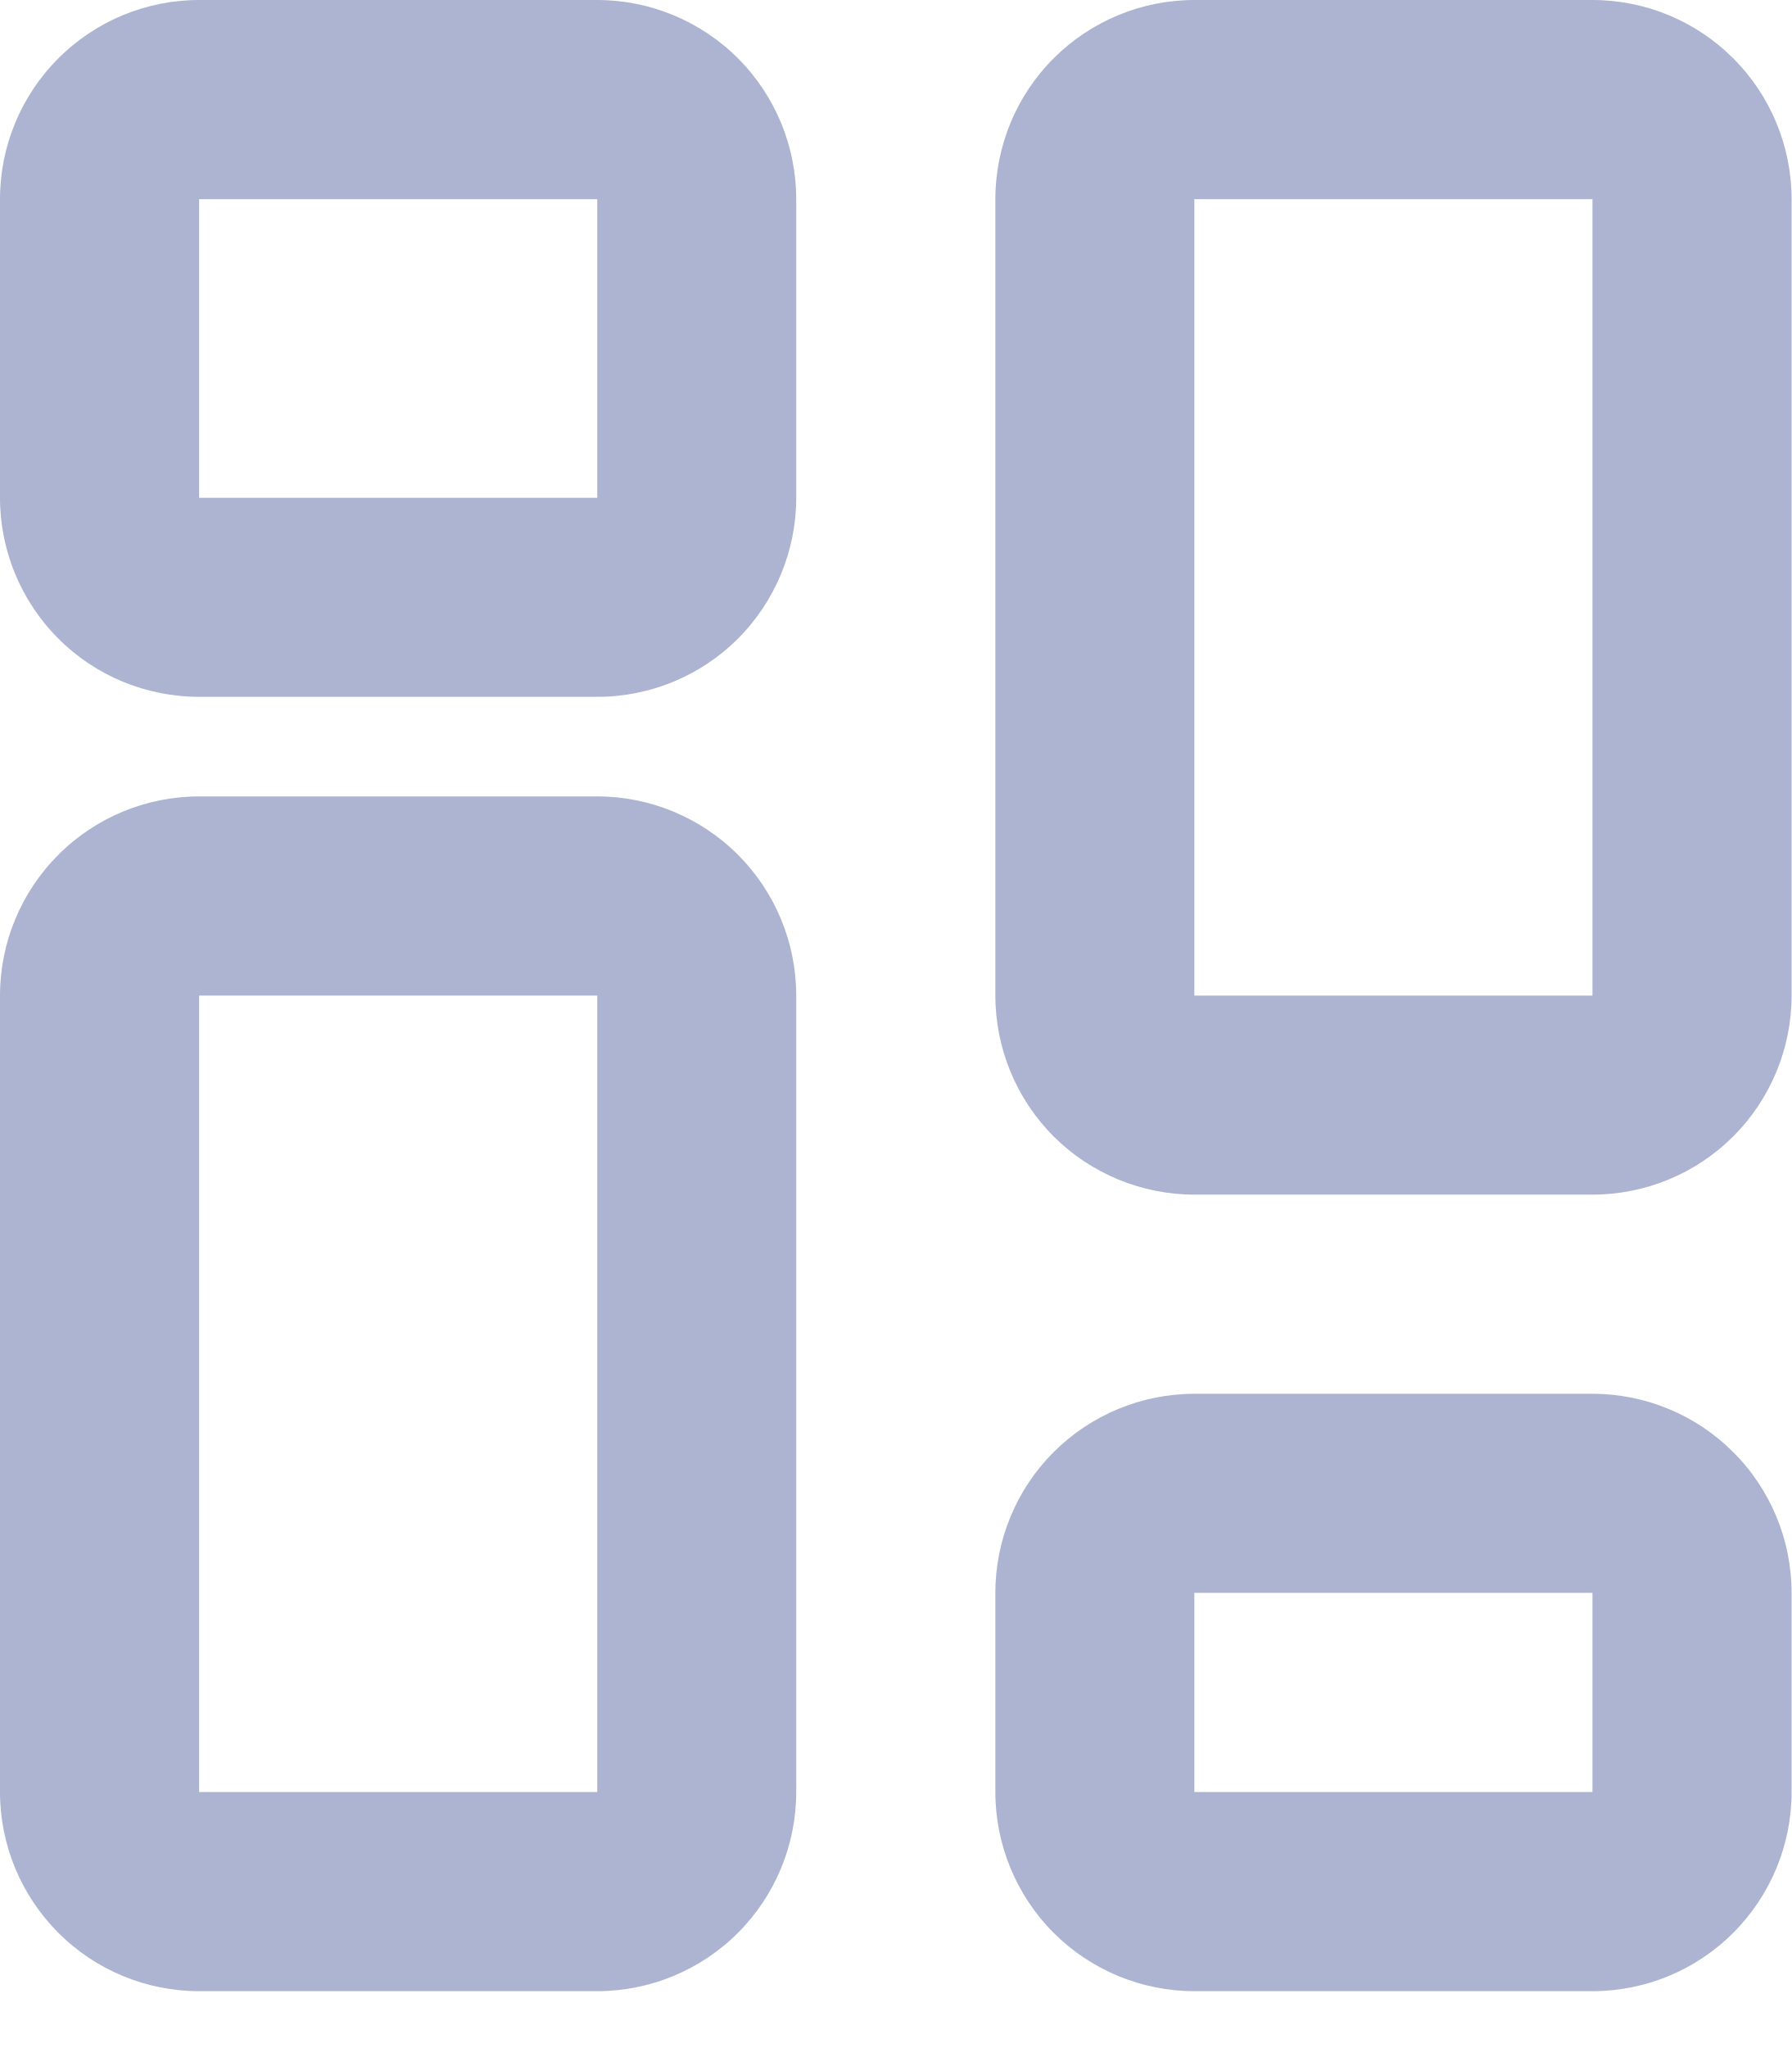
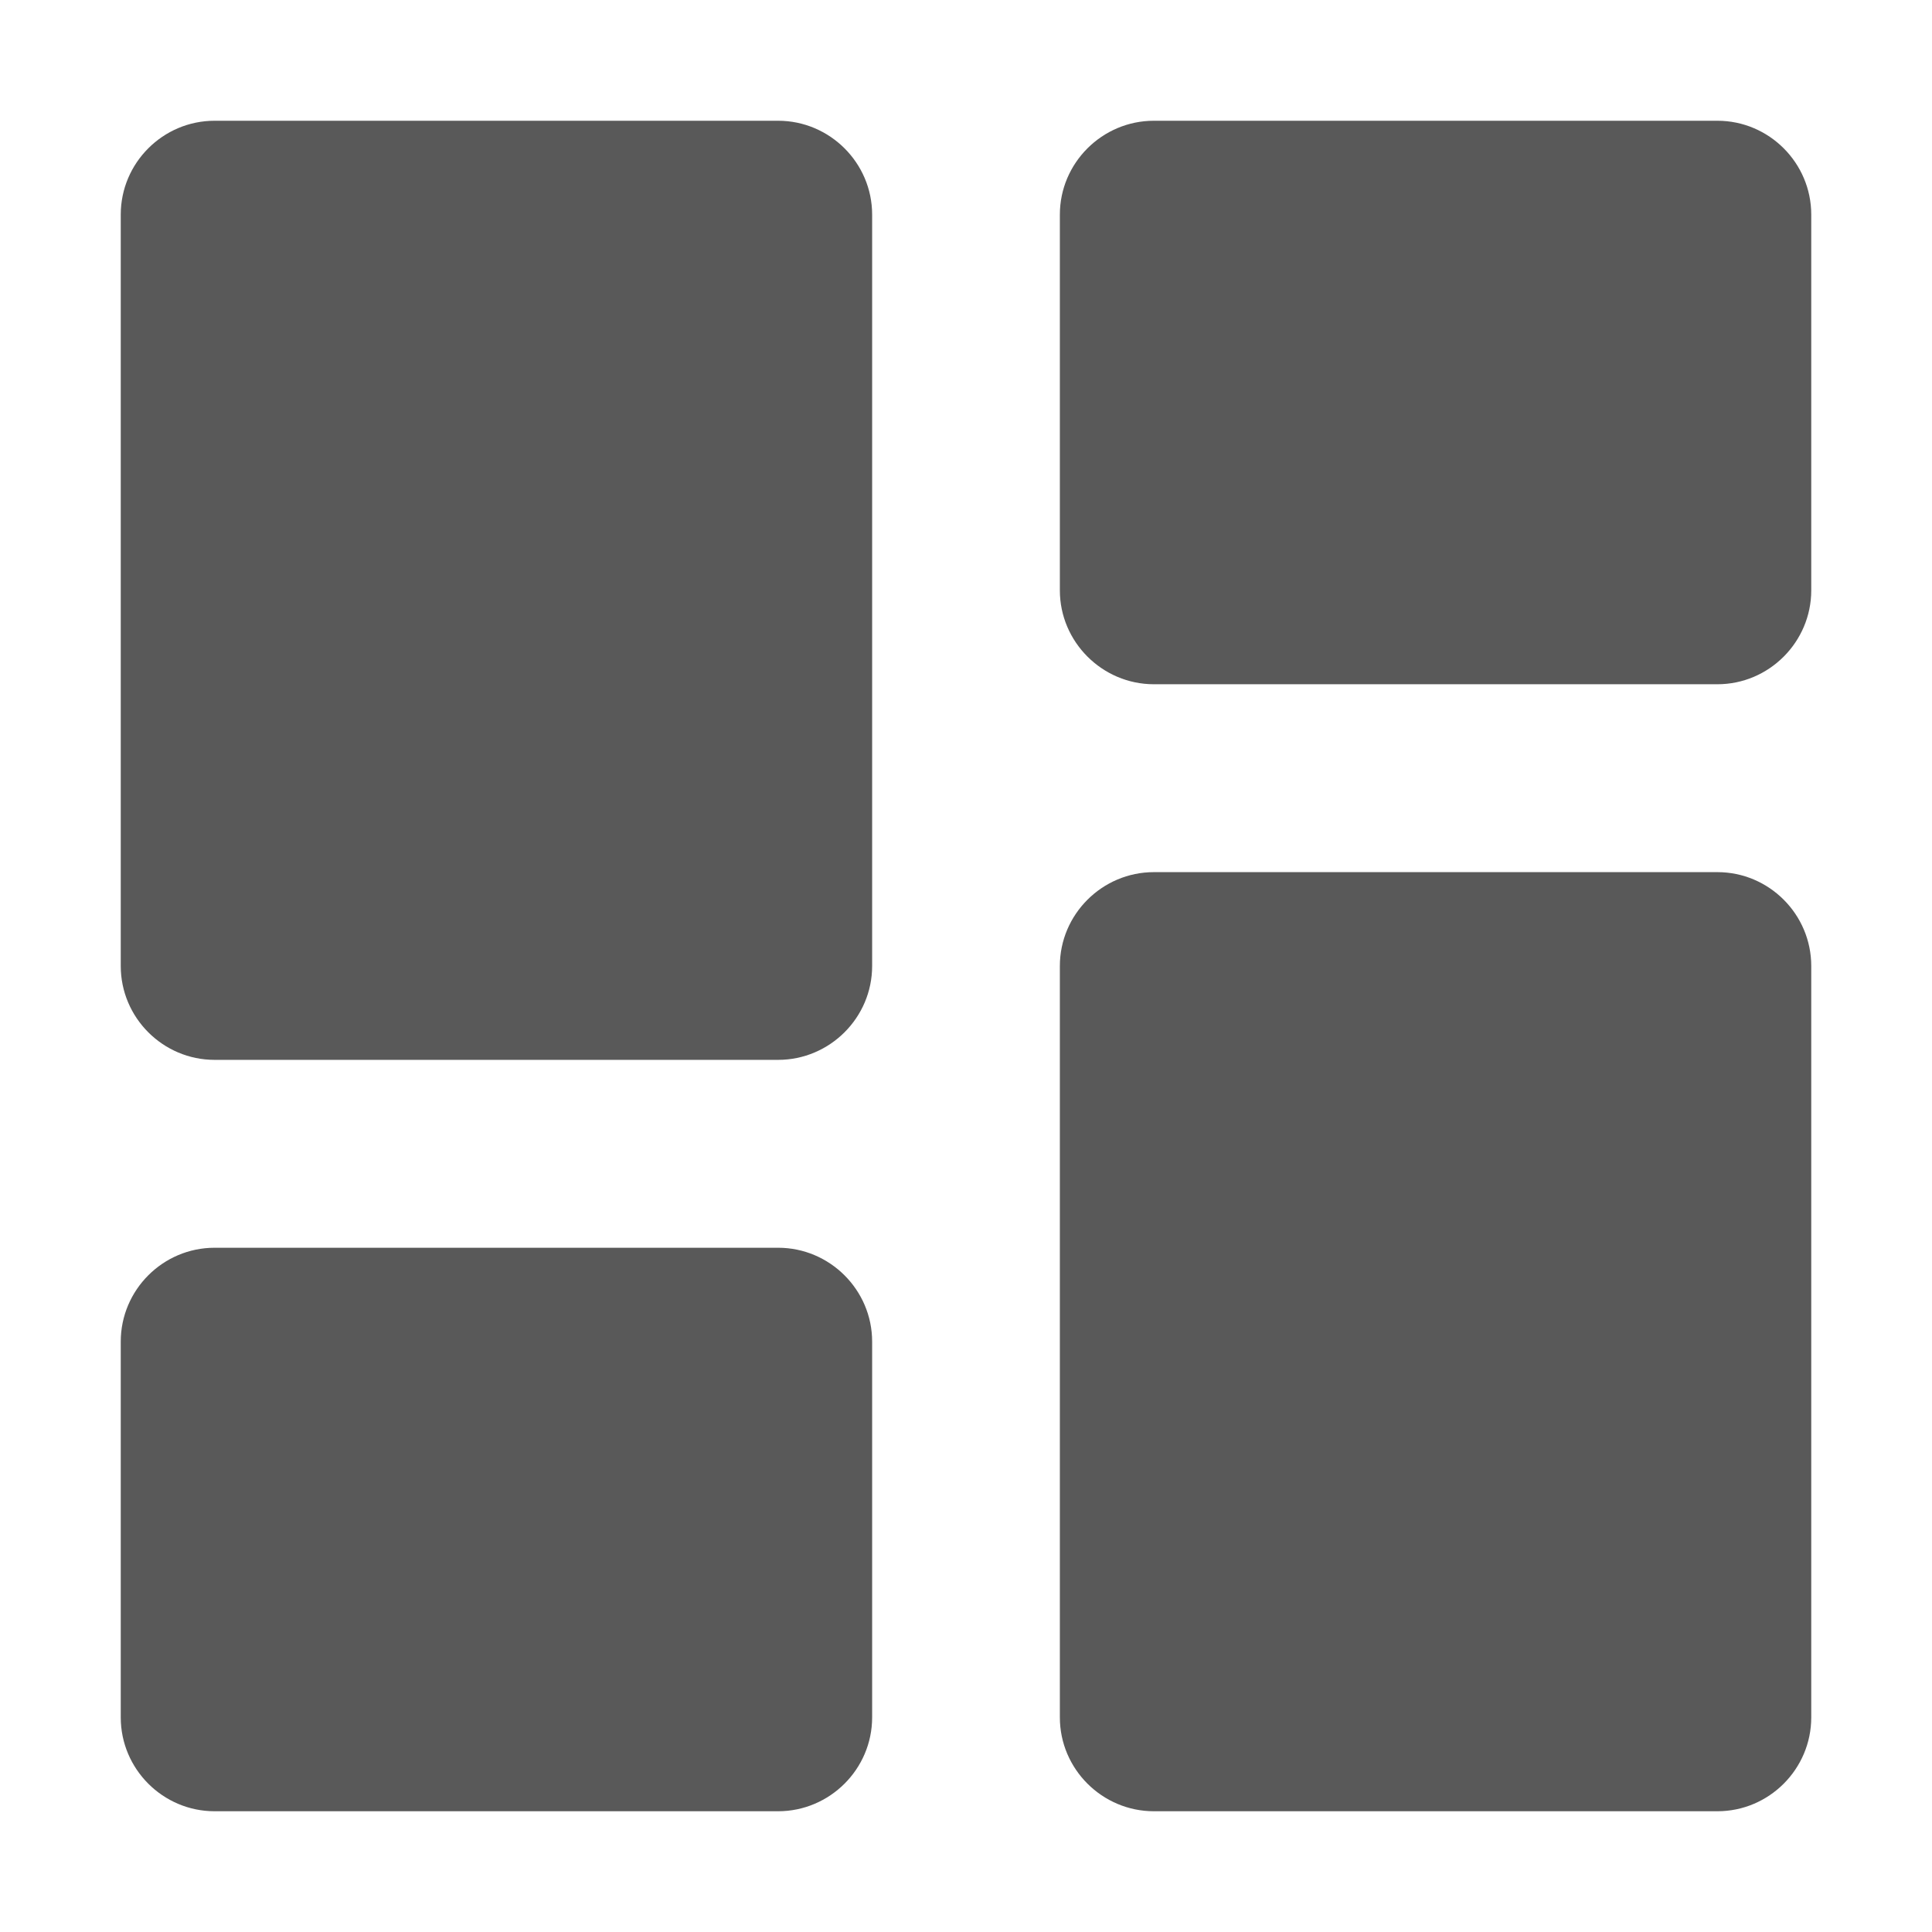
- <svg xmlns="http://www.w3.org/2000/svg" width="14" height="16" viewBox="0 0 14 16" fill="none">
-   <path d="M1.556 5.444C1.143 5.444 0.747 5.281 0.456 4.989C0.164 4.697 0 4.301 0 3.889V1.556C0 1.143 0.164 0.747 0.456 0.456C0.747 0.164 1.143 0 1.556 0H4.667C5.079 0 5.475 0.164 5.767 0.456C6.058 0.747 6.222 1.143 6.222 1.556V3.889C6.222 4.301 6.058 4.697 5.767 4.989C5.475 5.281 5.079 5.444 4.667 5.444H1.556ZM1.556 3.889H4.667V1.556H1.556V3.889ZM1.556 15.556C1.143 15.556 0.747 15.392 0.456 15.1C0.164 14.808 0 14.413 0 14V7.778C0 7.365 0.164 6.97 0.456 6.678C0.747 6.386 1.143 6.222 1.556 6.222H4.667C5.079 6.222 5.475 6.386 5.767 6.678C6.058 6.97 6.222 7.365 6.222 7.778V14C6.222 14.413 6.058 14.808 5.767 15.1C5.475 15.392 5.079 15.556 4.667 15.556H1.556ZM1.556 14H4.667V7.778H1.556V14ZM7.778 14C7.778 14.413 7.942 14.808 8.233 15.1C8.525 15.392 8.921 15.556 9.333 15.556H12.444C12.857 15.556 13.253 15.392 13.544 15.1C13.836 14.808 14 14.413 14 14V12.444C14 12.032 13.836 11.636 13.544 11.345C13.253 11.053 12.857 10.889 12.444 10.889H9.333C8.921 10.889 8.525 11.053 8.233 11.345C7.942 11.636 7.778 12.032 7.778 12.444V14ZM12.444 14H9.333V12.444H12.444V14ZM9.333 9.333C8.921 9.333 8.525 9.169 8.233 8.878C7.942 8.586 7.778 8.19 7.778 7.778V1.556C7.778 1.143 7.942 0.747 8.233 0.456C8.525 0.164 8.921 0 9.333 0H12.444C12.857 0 13.253 0.164 13.544 0.456C13.836 0.747 14 1.143 14 1.556V7.778C14 8.19 13.836 8.586 13.544 8.878C13.253 9.169 12.857 9.333 12.444 9.333H9.333ZM9.333 7.778H12.444V1.556H9.333V7.778Z" fill="#ADB4D2" />
+ <svg xmlns="http://www.w3.org/2000/svg" width="12" height="12" viewBox="0 0 12 12" fill="none">
+   <path d="M1.333 6.583H4.833C5.154 6.583 5.417 6.321 5.417 6V1.333C5.417 1.012 5.154 0.75 4.833 0.75H1.333C1.012 0.75 0.75 1.012 0.75 1.333V6C0.75 6.321 1.012 6.583 1.333 6.583ZM1.333 11.25H4.833C5.154 11.25 5.417 10.988 5.417 10.667V8.333C5.417 8.012 5.154 7.75 4.833 7.75H1.333C1.012 7.75 0.75 8.012 0.75 8.333V10.667C0.75 10.988 1.012 11.25 1.333 11.25ZM7.167 11.25H10.667C10.988 11.25 11.25 10.988 11.25 10.667V6C11.25 5.679 10.988 5.417 10.667 5.417H7.167C6.846 5.417 6.583 5.679 6.583 6V10.667C6.583 10.988 6.846 11.25 7.167 11.25ZM6.583 1.333V3.667C6.583 3.987 6.846 4.25 7.167 4.25H10.667C10.988 4.25 11.25 3.987 11.25 3.667V1.333C11.25 1.012 10.988 0.75 10.667 0.75H7.167C6.846 0.75 6.583 1.012 6.583 1.333Z" fill="#595959" />
</svg>
